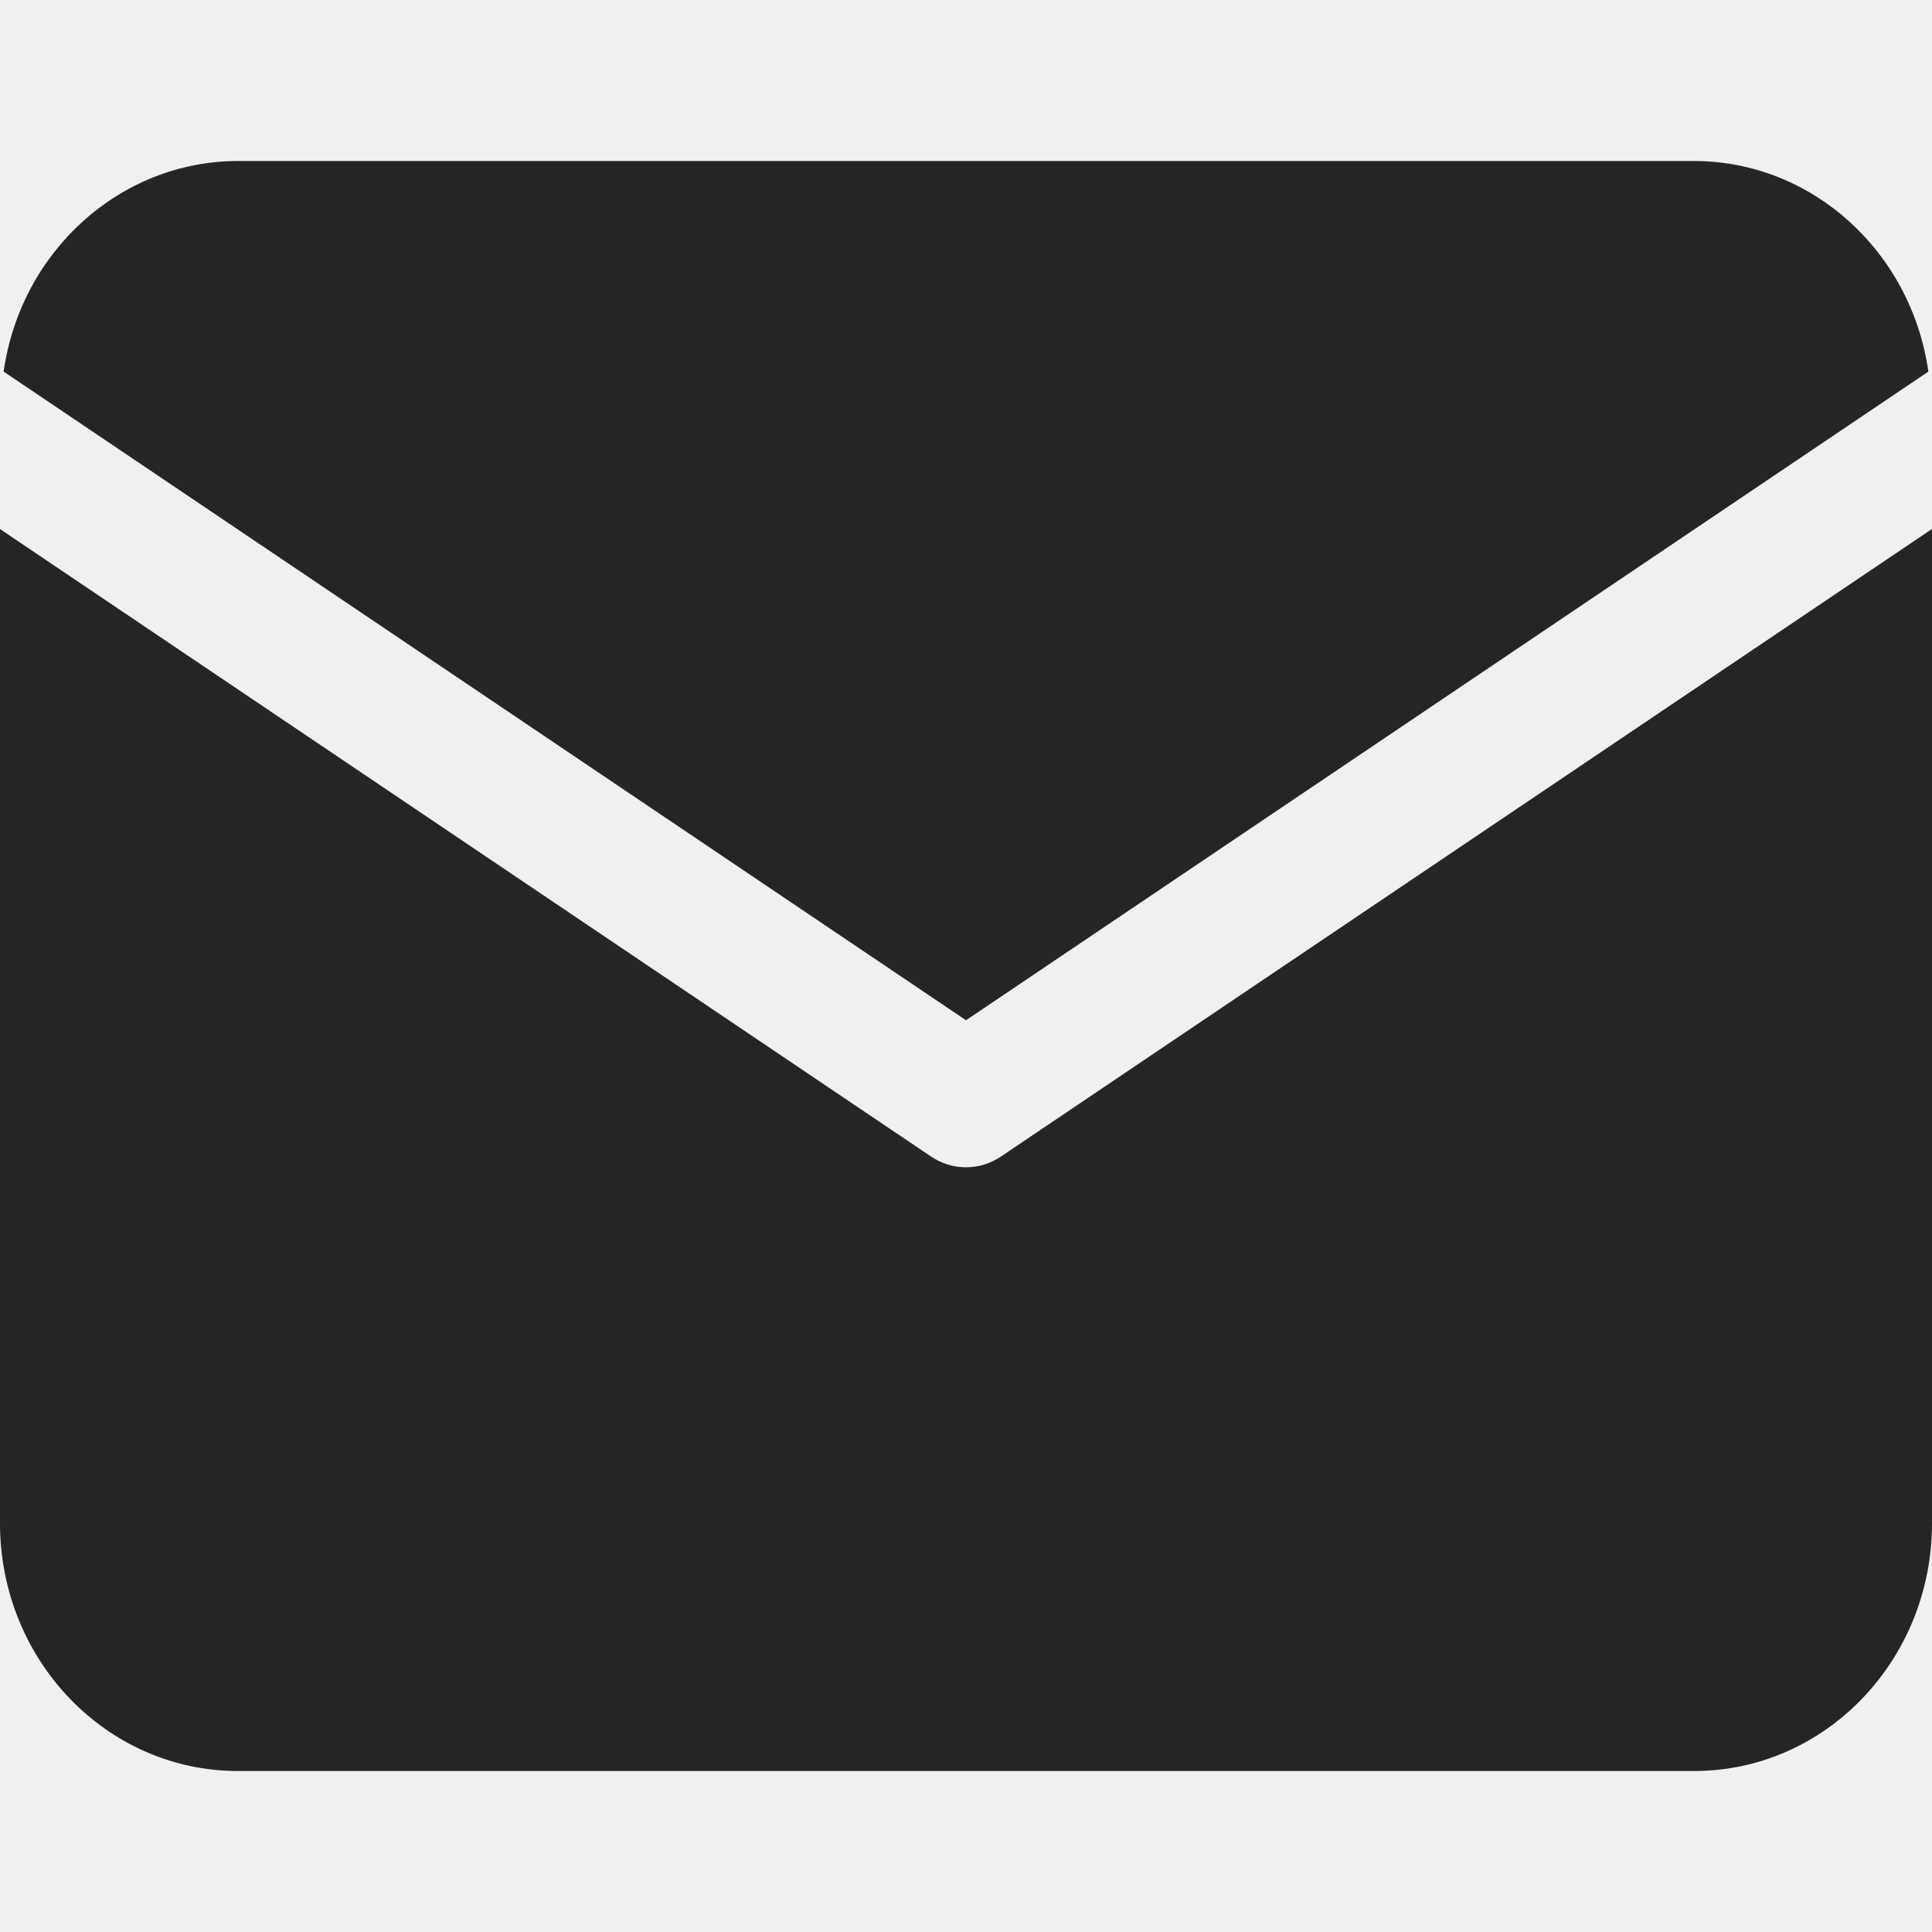
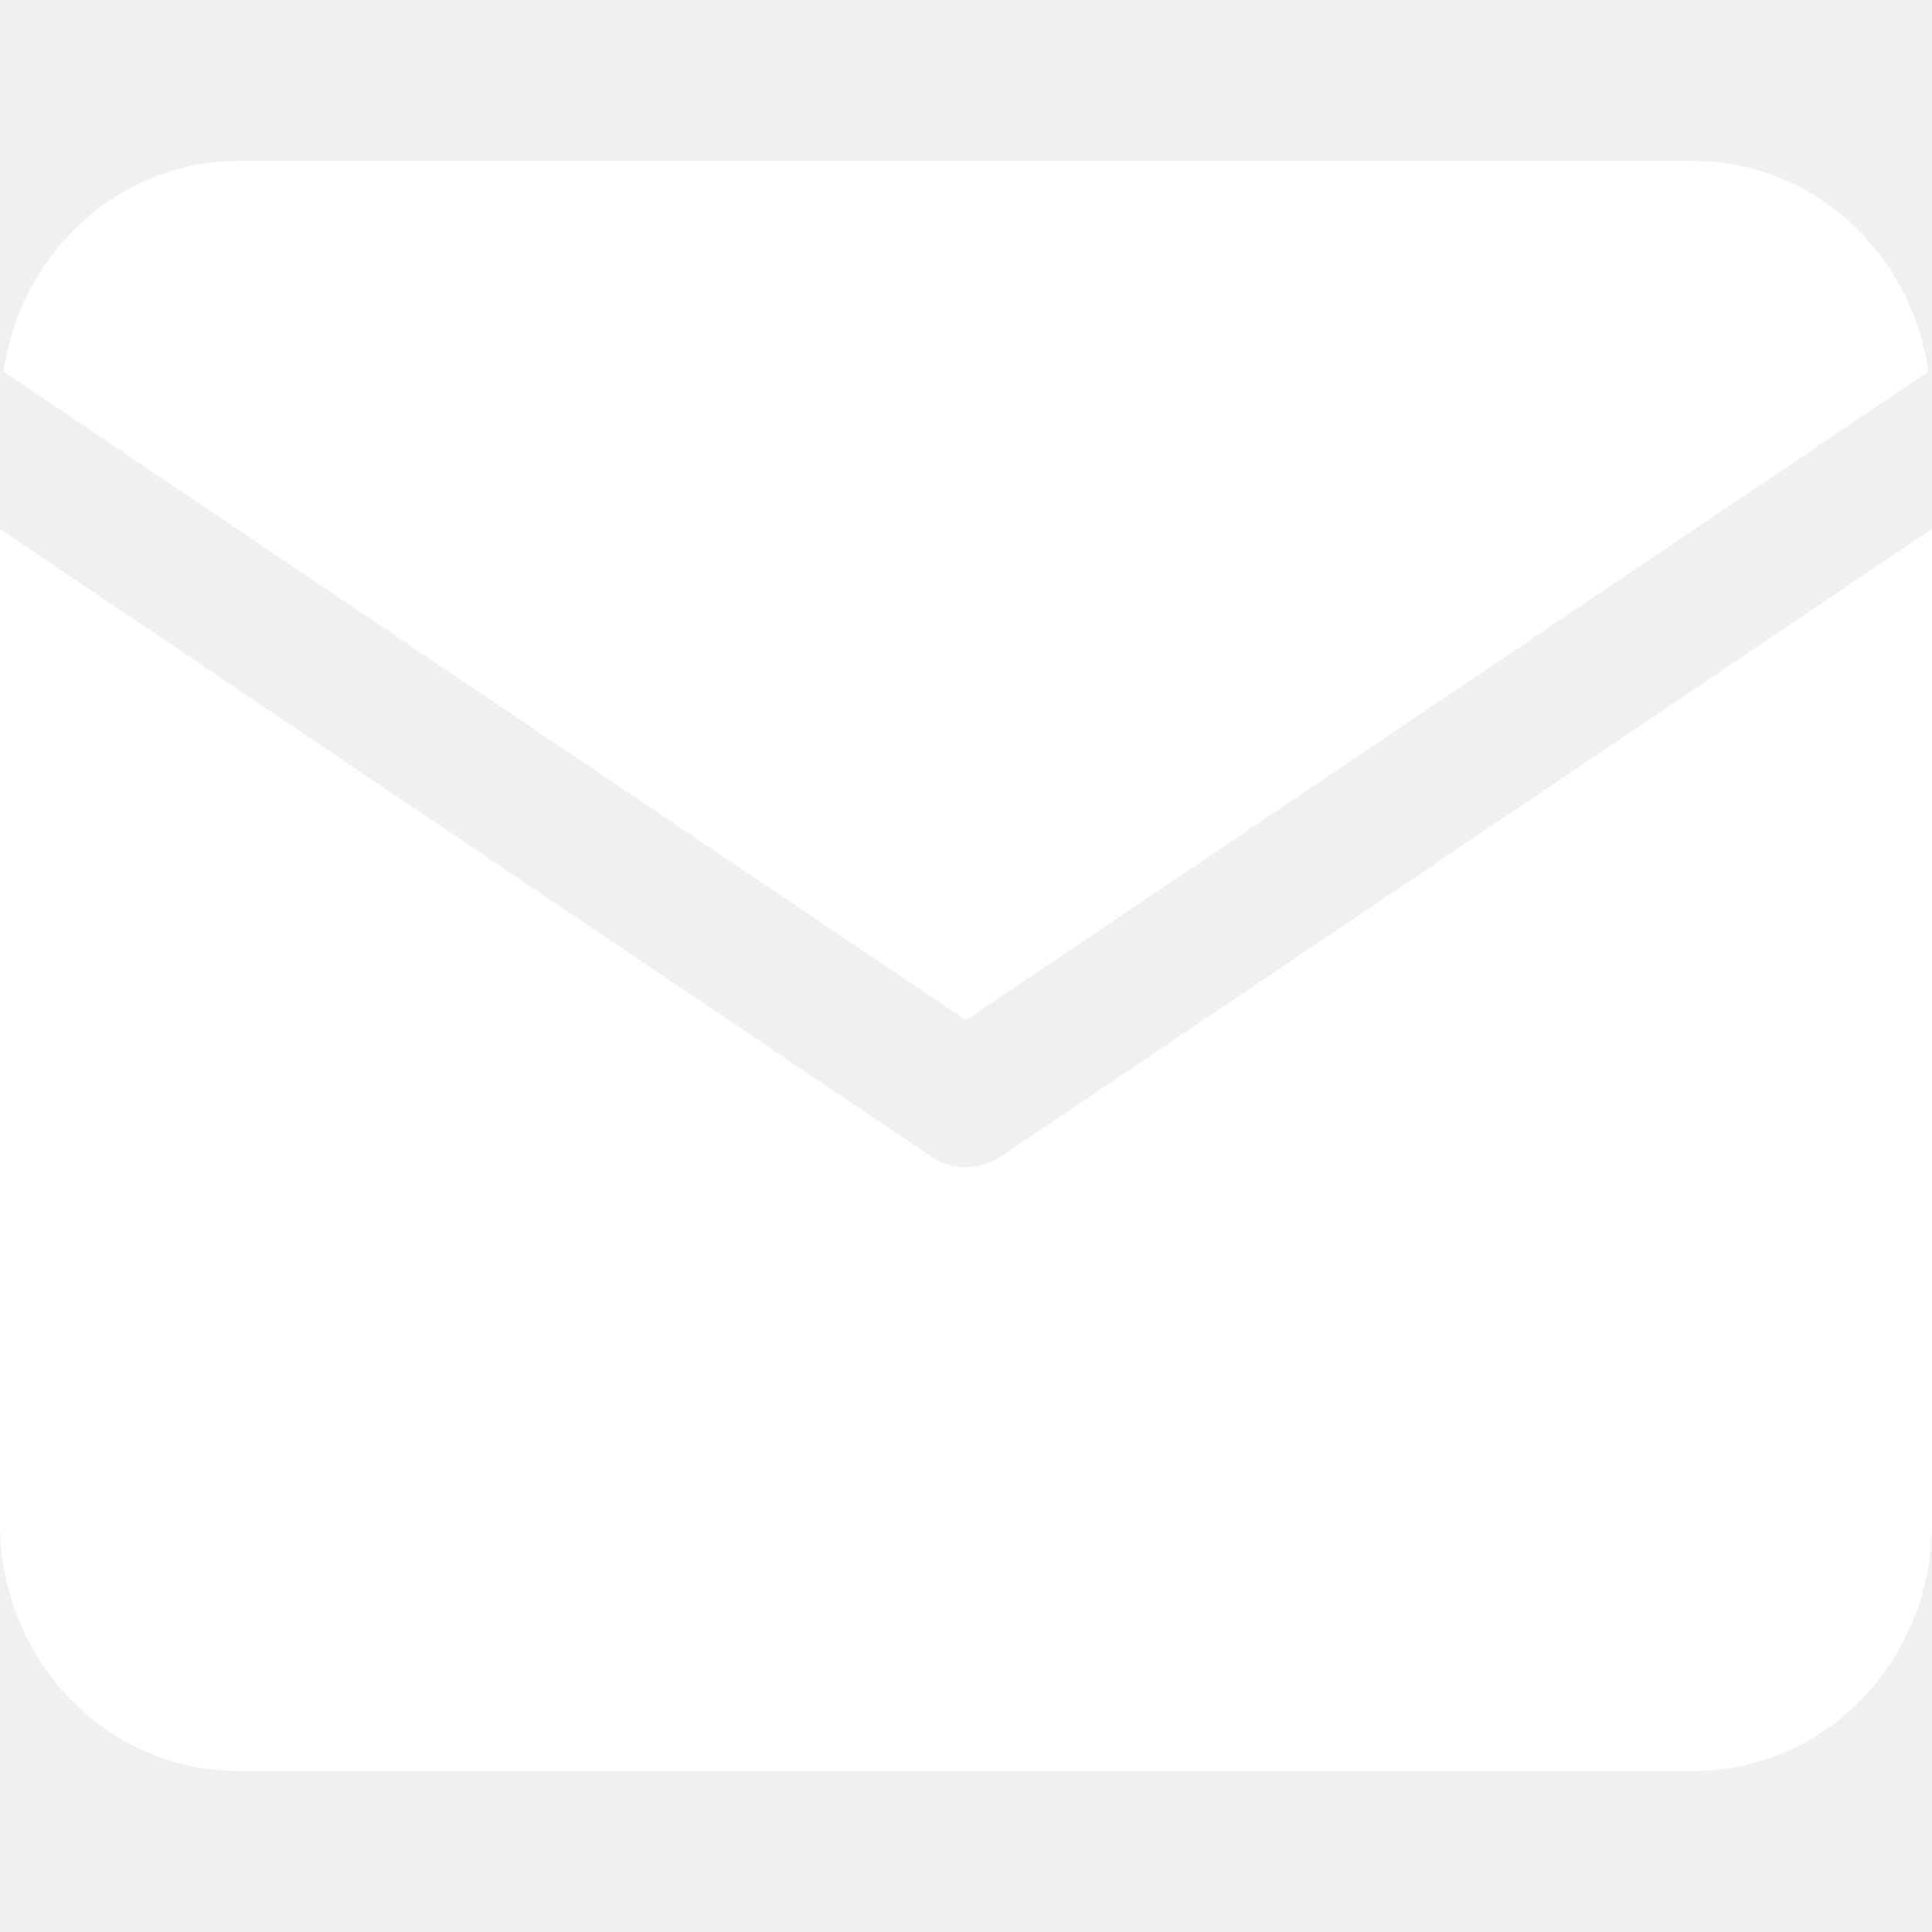
- <svg xmlns="http://www.w3.org/2000/svg" width="24" height="24" viewBox="0 0 24 24" fill="none">
-   <path fill-rule="evenodd" clip-rule="evenodd" d="M21.049 2C22.505 2.004 23.74 3.116 23.955 4.616L12 12.674L0.045 4.616C0.26 3.116 1.495 2.004 2.951 2H21.049ZM0 6.572L11.566 14.367C11.83 14.545 12.17 14.545 12.434 14.367L24 6.571V18.926C23.998 20.623 22.678 21.998 21.049 22H2.951C1.322 21.998 0.002 20.623 0 18.926V6.572Z" fill="#252525" />
+ <svg xmlns="http://www.w3.org/2000/svg" width="12" height="12" viewBox="0 0 12 12" fill="none">
+   <path fill-rule="evenodd" clip-rule="evenodd" d="M10.524 1C11.252 1.002 11.87 1.558 11.978 2.308L6 6.337L0.022 2.308C0.13 1.558 0.748 1.002 1.476 1H10.524ZM0 3.286L5.783 7.183C5.915 7.272 6.085 7.272 6.217 7.183L12 3.285V9.463C11.999 10.311 11.339 10.999 10.524 11H1.476C0.661 10.999 0.001 10.311 0 9.463V3.286Z" fill="white" />
</svg>
